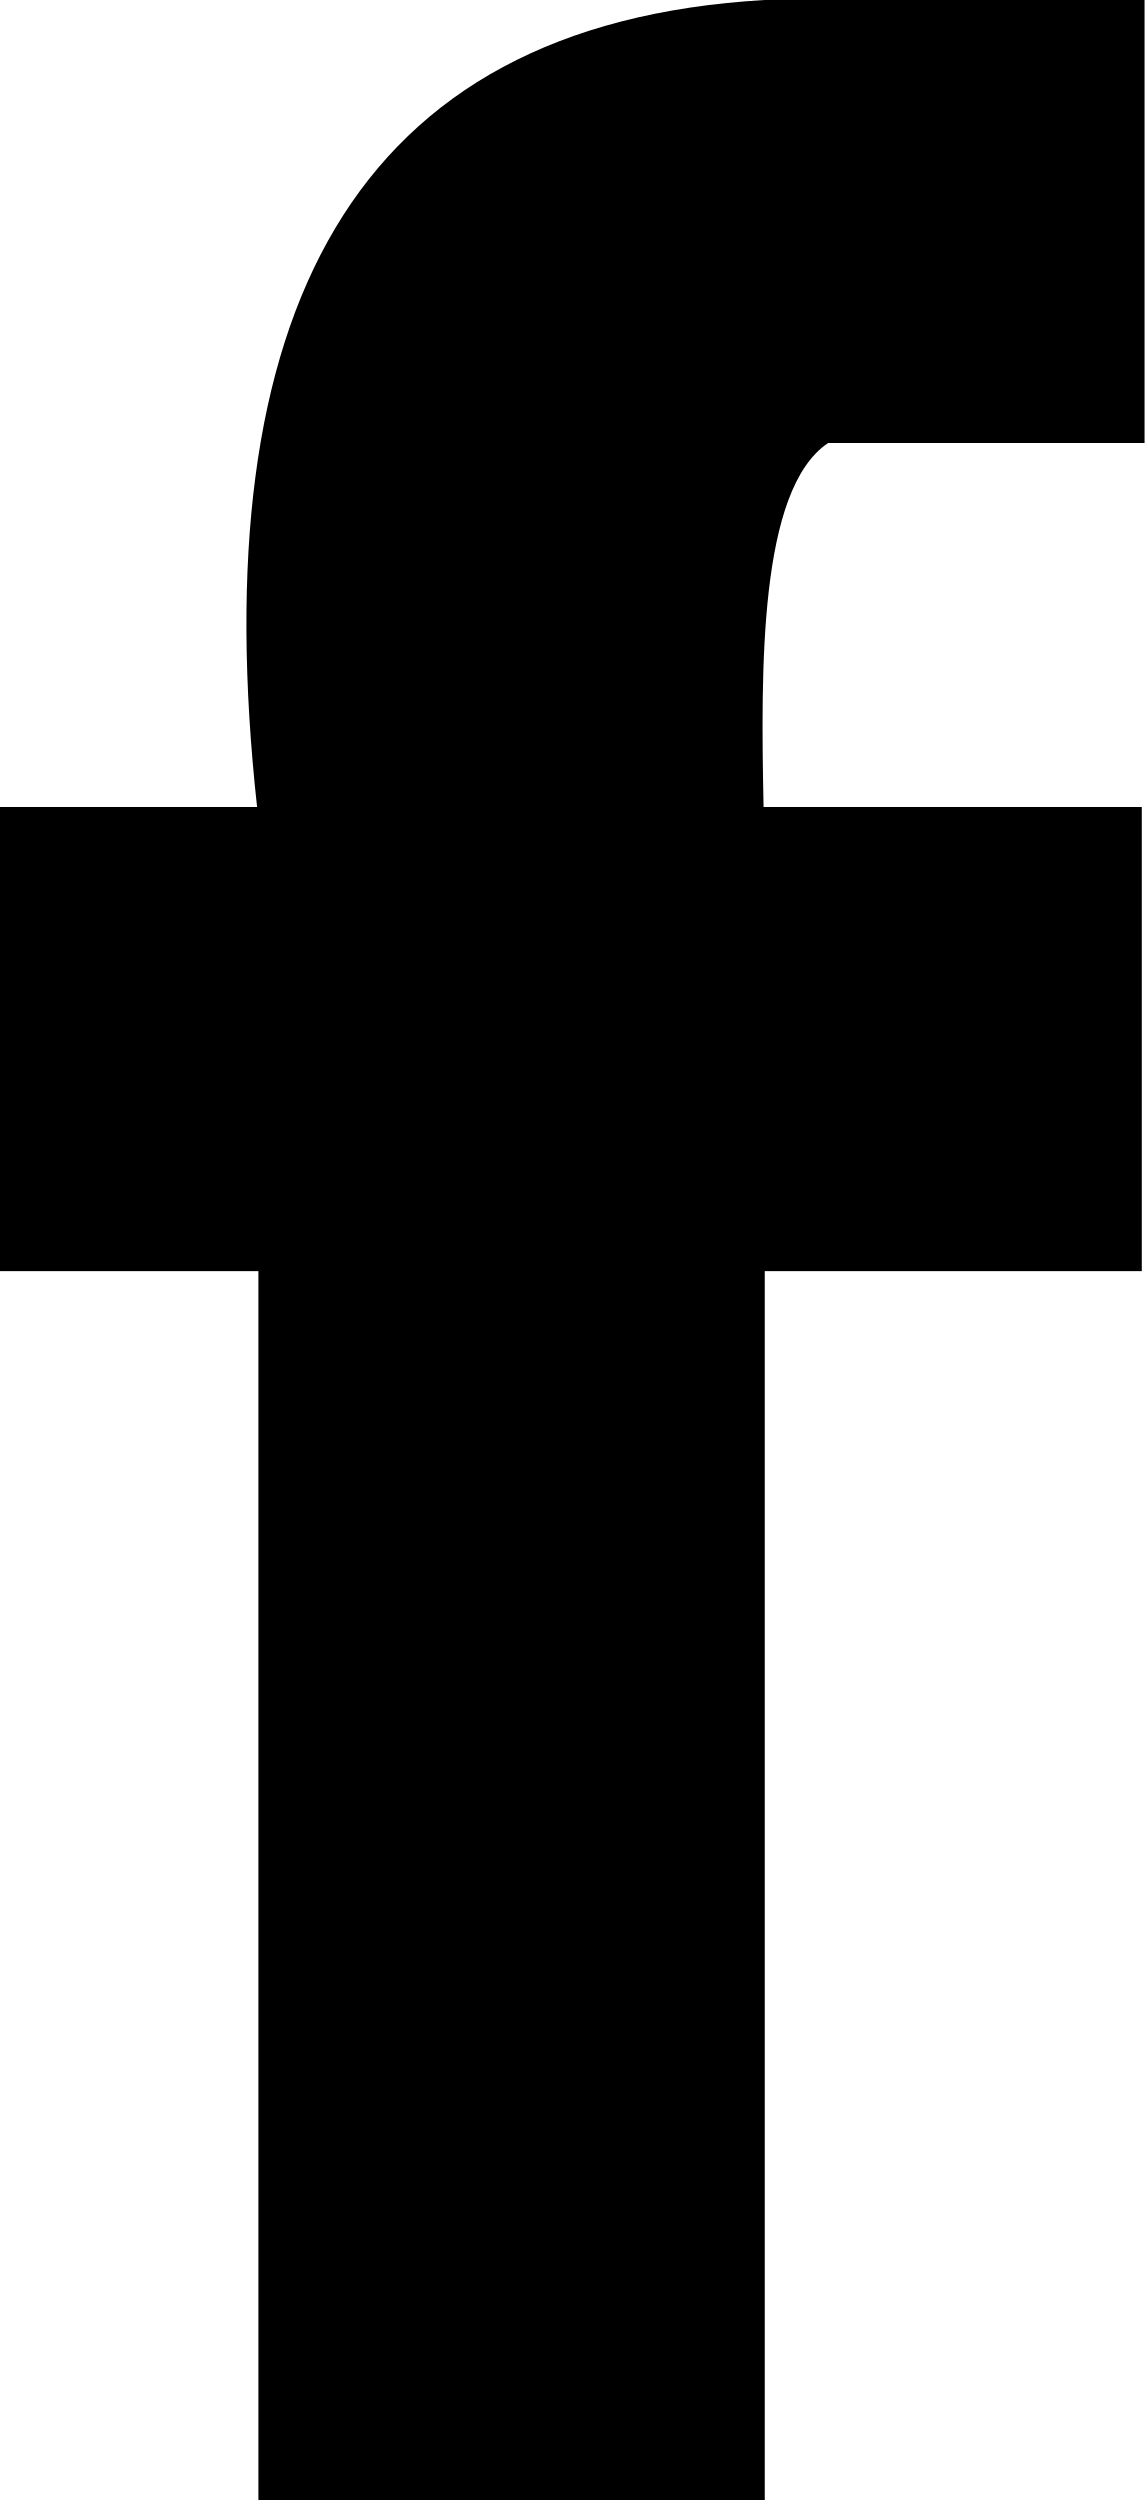
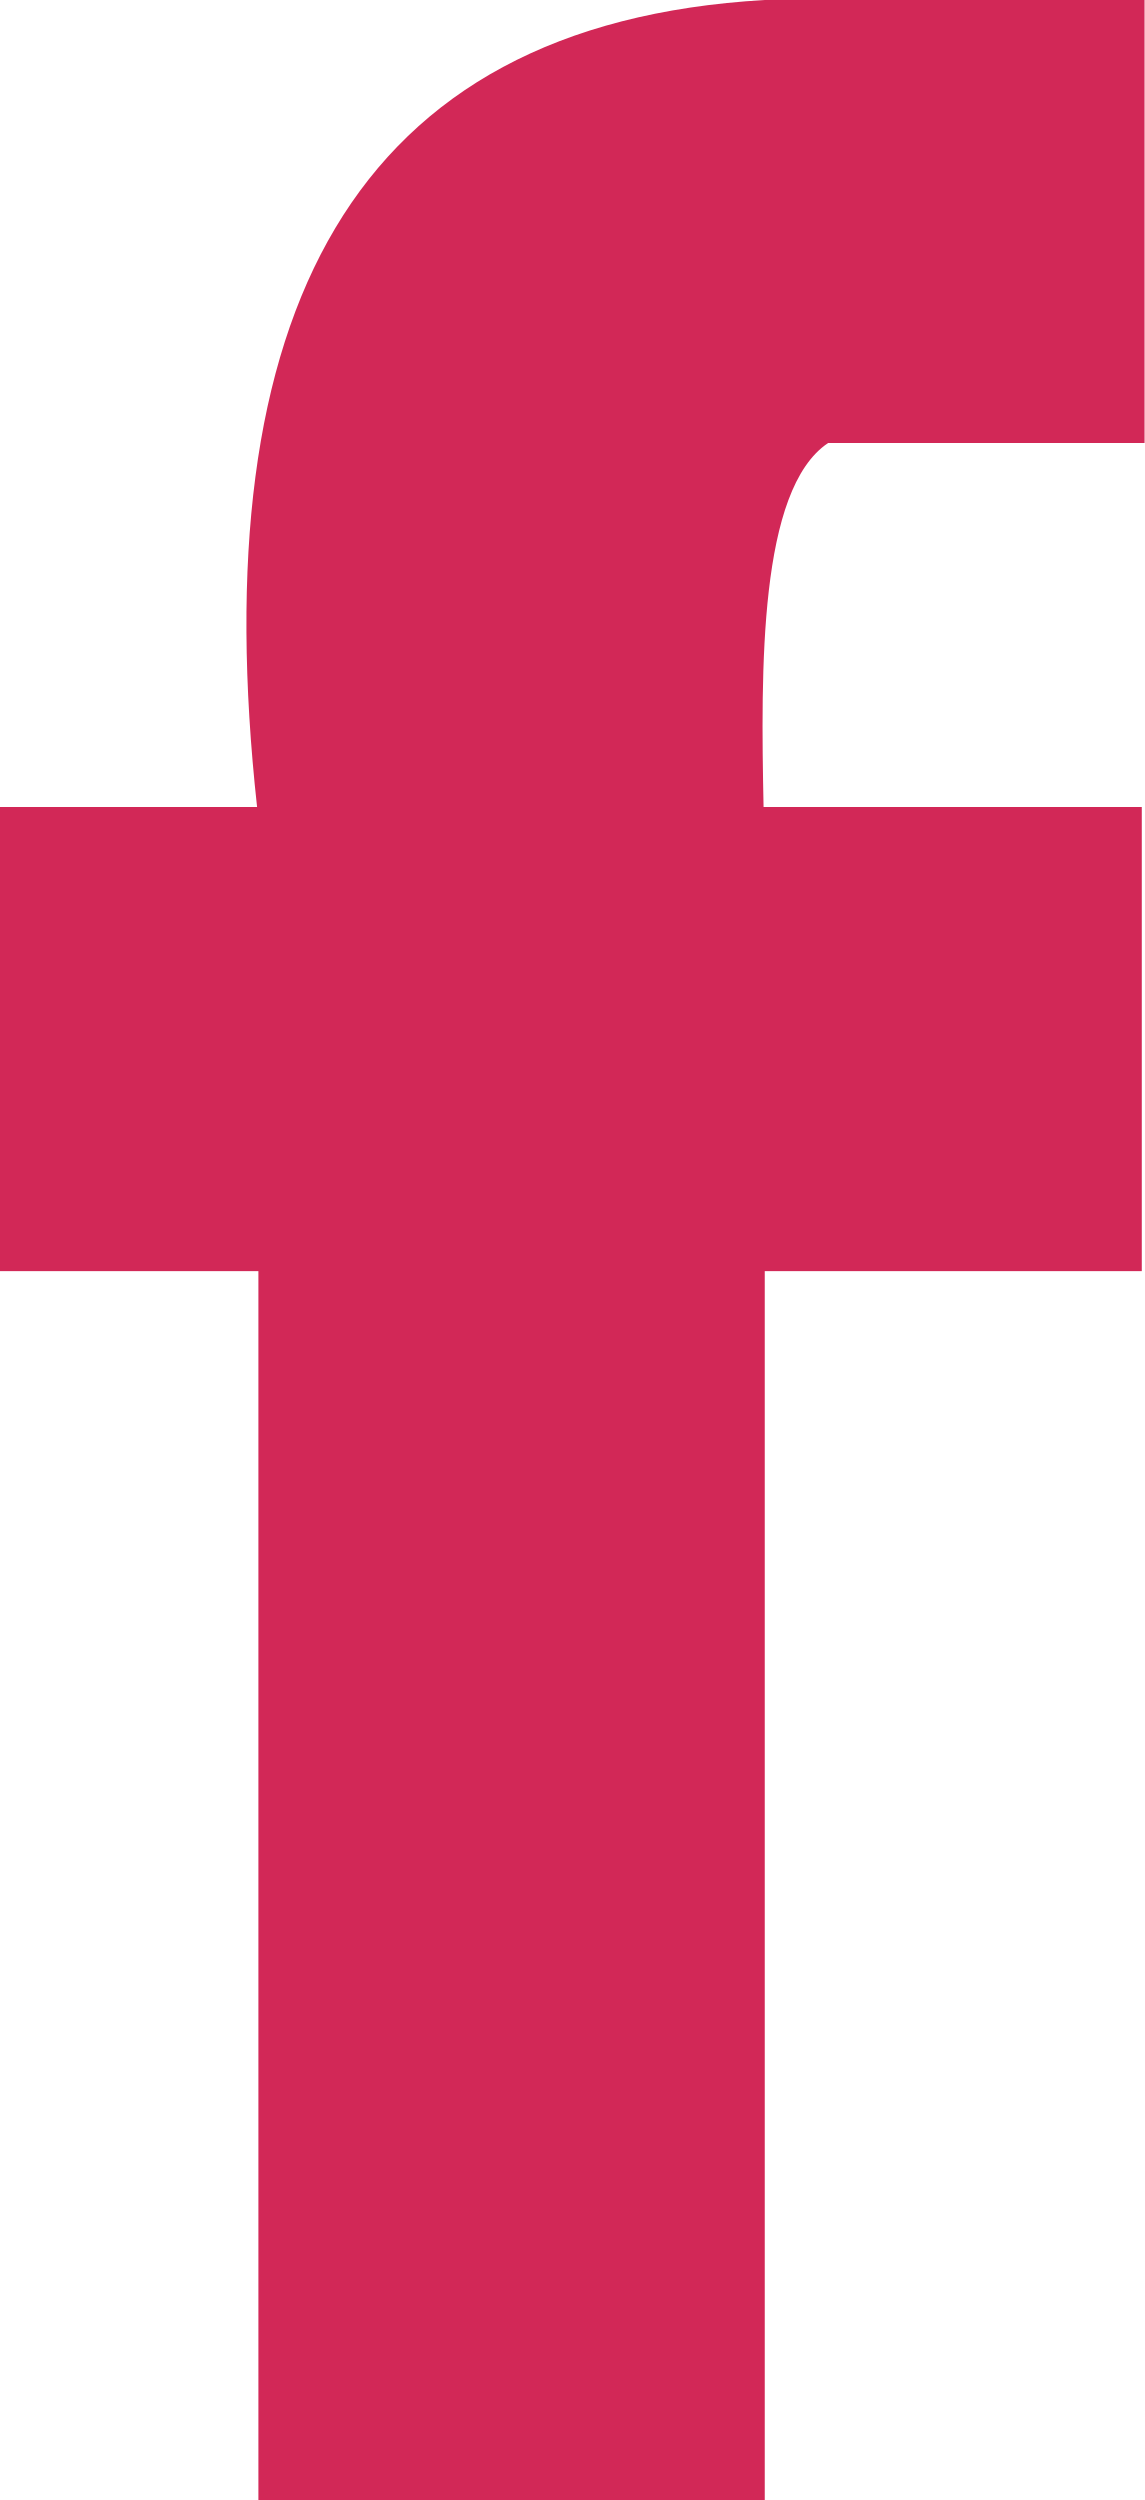
<svg xmlns="http://www.w3.org/2000/svg" version="1.0" id="Layer_1" x="0px" y="0px" width="8.673px" height="18.944px" viewBox="0 0 8.673 18.944" enable-background="new 0 0 8.673 18.944" xml:space="preserve">
-   <path d="M6.275,3.357c0.799,0,1.599,0,2.398,0c0-1.119,0-2.238,0-3.357c-0.959,0-1.92,0-2.878,0C2.656,0.181,1.54,2.387,1.948,6.115 H0v3.517h1.958c0,3.104,0,6.208,0,9.312c1.279,0,2.558,0,3.837,0c0-3.104,0-6.208,0-9.312h2.857V6.115H5.786 C5.765,5.07,5.75,3.709,6.275,3.357z" />
+   <path style="fill:#d22857;" d="M6.275,3.357c0.799,0,1.599,0,2.398,0c0-1.119,0-2.238,0-3.357c-0.959,0-1.92,0-2.878,0C2.656,0.181,1.54,2.387,1.948,6.115 H0v3.517h1.958c0,3.104,0,6.208,0,9.312c1.279,0,2.558,0,3.837,0c0-3.104,0-6.208,0-9.312h2.857V6.115H5.786 C5.765,5.07,5.75,3.709,6.275,3.357z" />
</svg>
